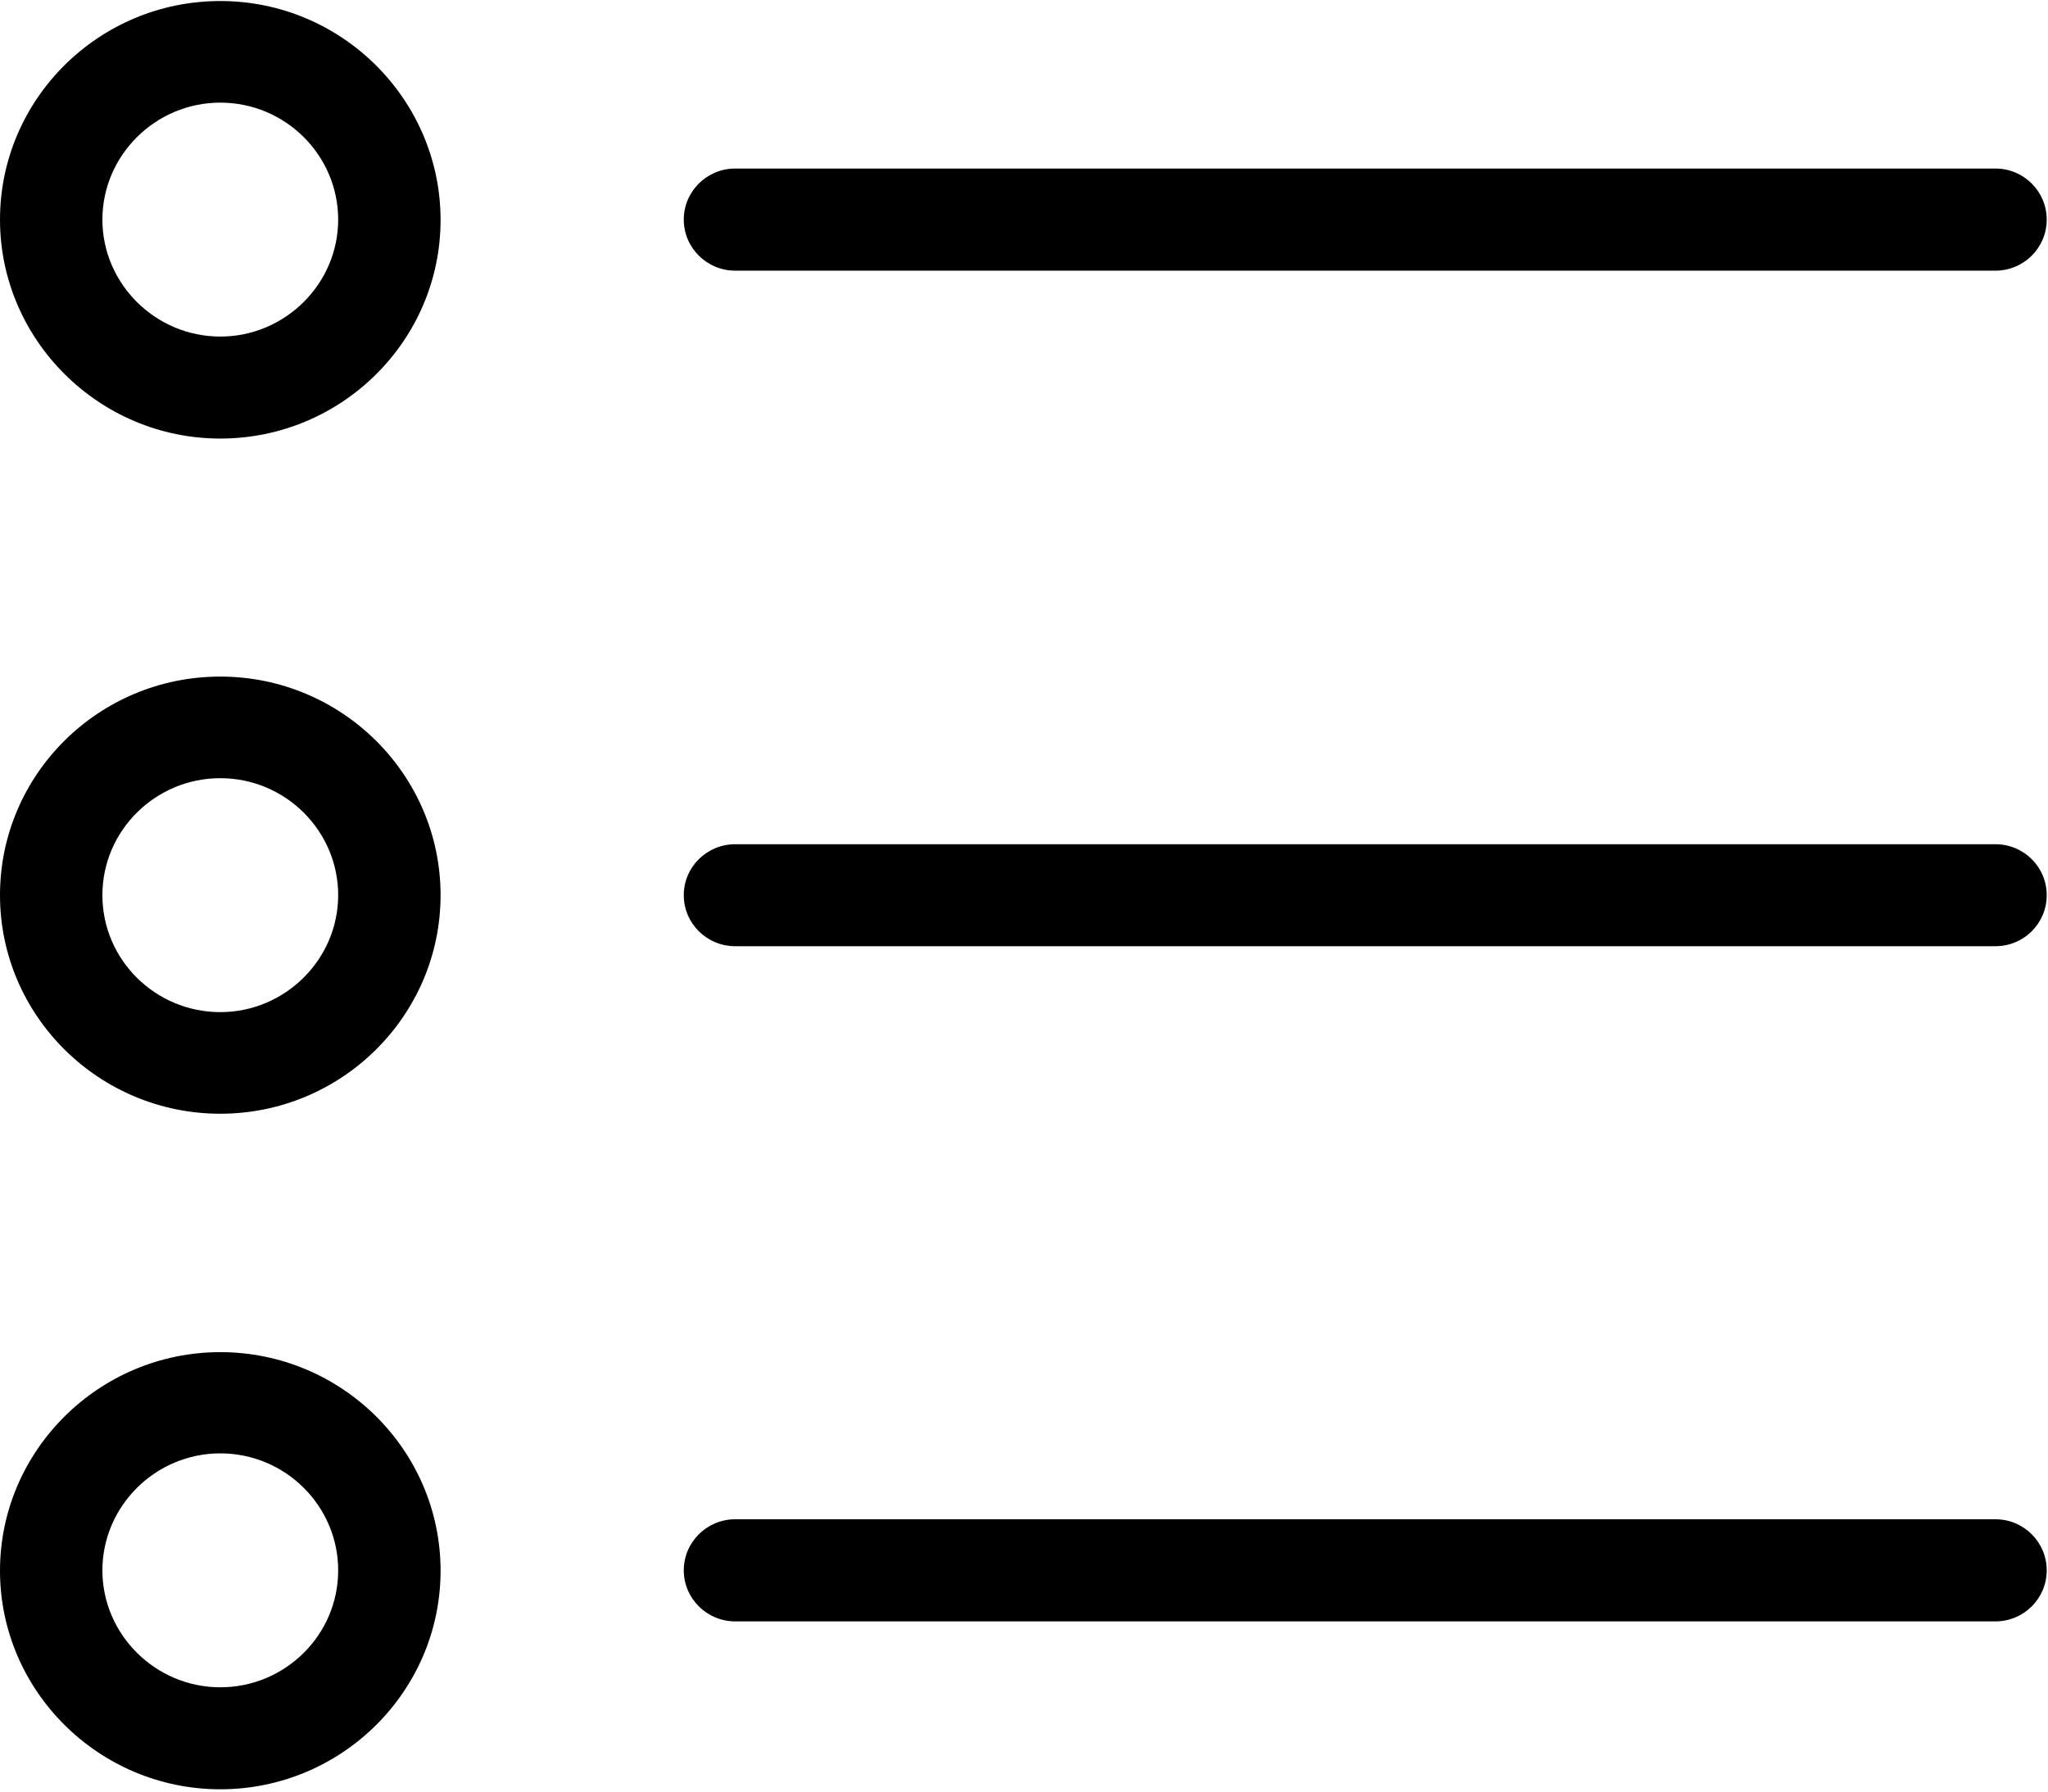
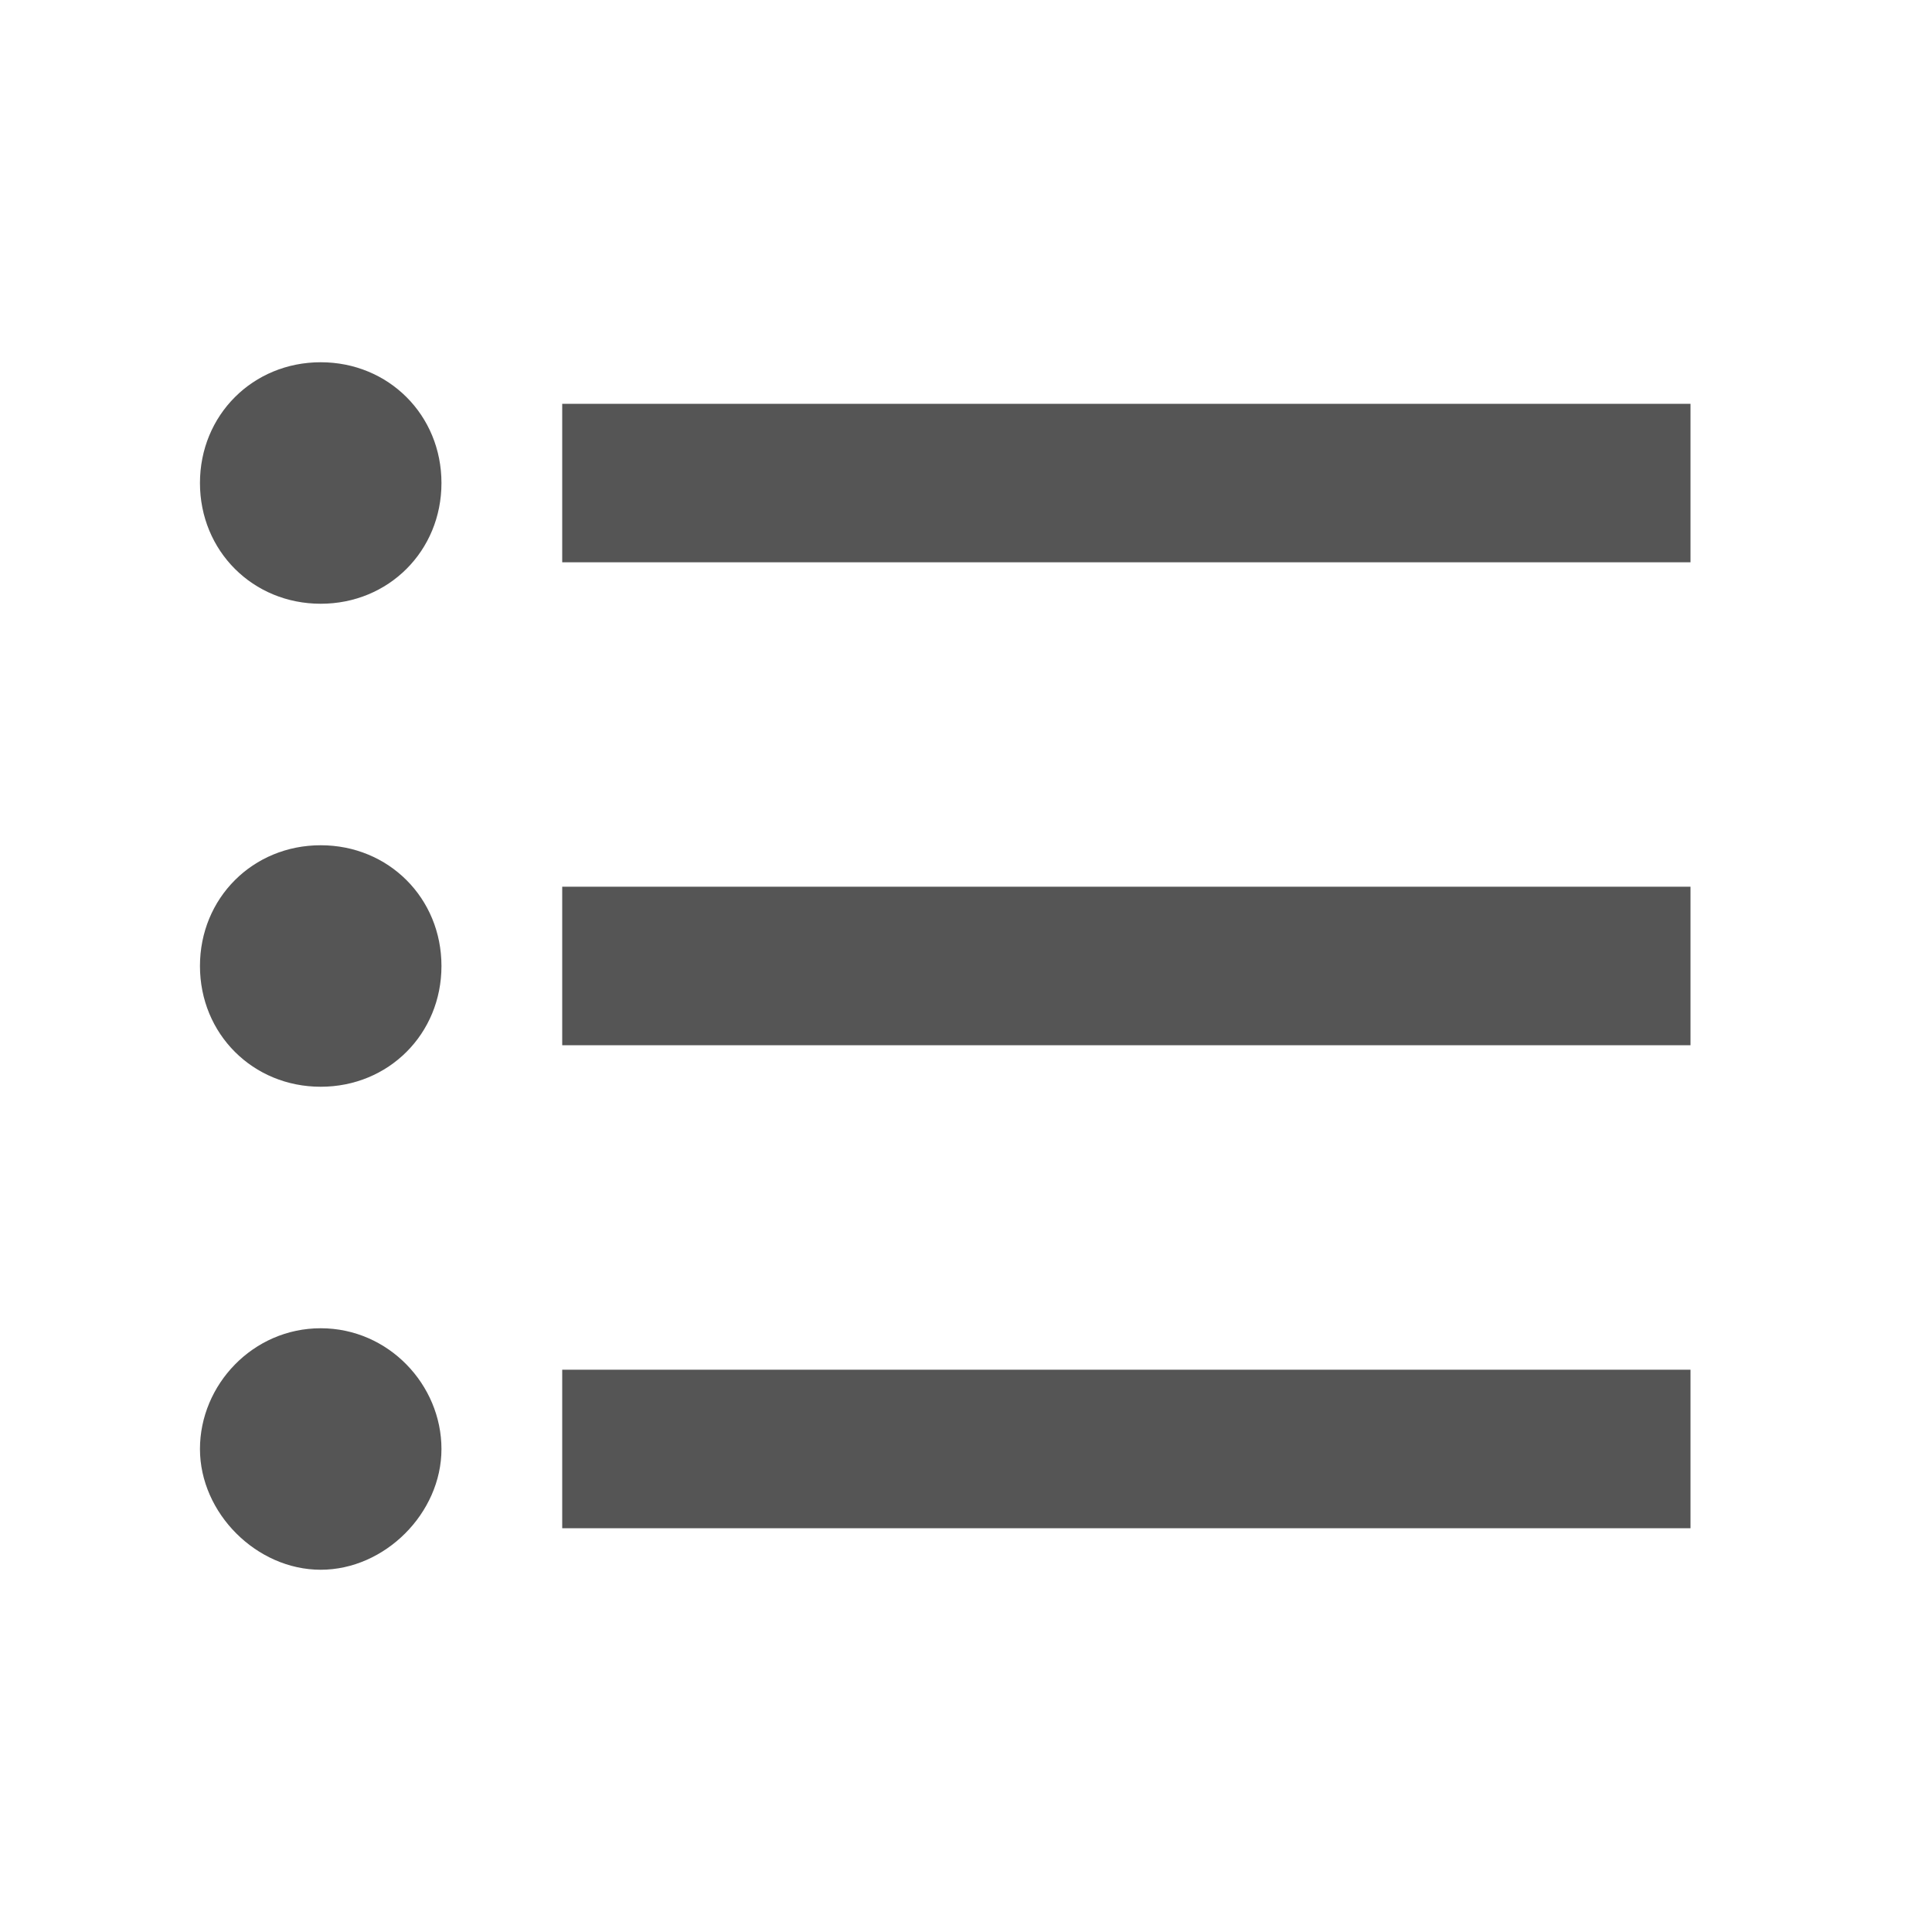
- <svg xmlns="http://www.w3.org/2000/svg" width="16px" height="14px" viewBox="0 0 16 14" version="1.1">
-   <defs />
-   <g id="Page-1" stroke="none" stroke-width="1" fill="none" fill-rule="evenodd">
-     <g id="list-unordered" fill="#000000">
-       <g id="Capa_1">
-         <g id="Group">
-           <path d="M1.721,3.427 C2.671,3.427 3.442,2.659 3.442,1.719 C3.442,0.779 2.671,0.008 1.721,0.008 C0.771,0.008 0,0.776 0,1.716 C0,2.656 0.774,3.427 1.721,3.427 L1.721,3.427 Z M1.721,0.802 C2.23,0.802 2.642,1.214 2.642,1.716 C2.642,2.218 2.227,2.63 1.721,2.63 C1.215,2.63 0.8,2.218 0.8,1.716 C0.8,1.214 1.215,0.802 1.721,0.802 L1.721,0.802 Z" id="Shape" />
-           <path d="M1.721,8.703 C2.671,8.703 3.442,7.935 3.442,6.995 C3.442,6.055 2.671,5.287 1.721,5.287 C0.771,5.287 0,6.052 0,6.995 C0,7.938 0.774,8.703 1.721,8.703 L1.721,8.703 Z M1.721,6.081 C2.23,6.081 2.642,6.493 2.642,6.995 C2.642,7.497 2.227,7.909 1.721,7.909 C1.215,7.909 0.8,7.501 0.8,6.995 C0.8,6.49 1.215,6.081 1.721,6.081 L1.721,6.081 Z" id="Shape" />
-           <path d="M1.721,13.982 C2.671,13.982 3.442,13.214 3.442,12.274 C3.442,11.331 2.668,10.566 1.721,10.566 C0.774,10.566 0,11.334 0,12.274 C0,13.214 0.774,13.982 1.721,13.982 L1.721,13.982 Z M1.721,11.357 C2.23,11.357 2.642,11.769 2.642,12.271 C2.642,12.777 2.227,13.185 1.721,13.185 C1.215,13.185 0.8,12.773 0.8,12.271 C0.8,11.769 1.215,11.357 1.721,11.357 L1.721,11.357 Z" id="Shape" />
-           <path d="M5.744,2.115 L15.589,2.115 C15.811,2.115 15.99,1.936 15.99,1.716 C15.99,1.496 15.811,1.317 15.589,1.317 L5.744,1.317 C5.522,1.317 5.342,1.496 5.342,1.716 C5.342,1.936 5.522,2.115 5.744,2.115 L5.744,2.115 Z" id="Shape" />
-           <path d="M5.744,7.394 L15.589,7.394 C15.811,7.394 15.99,7.216 15.99,6.995 C15.99,6.775 15.811,6.597 15.589,6.597 L5.744,6.597 C5.522,6.597 5.342,6.775 5.342,6.995 C5.342,7.216 5.522,7.394 5.744,7.394 L5.744,7.394 Z" id="Shape" />
-           <path d="M5.744,12.67 L15.589,12.67 C15.811,12.67 15.99,12.491 15.99,12.271 C15.99,12.051 15.811,11.872 15.589,11.872 L5.744,11.872 C5.522,11.872 5.342,12.051 5.342,12.271 C5.342,12.491 5.522,12.67 5.744,12.67 L5.744,12.67 Z" id="Shape" />
-         </g>
-       </g>
-     </g>
-   </g>
+ <svg xmlns="http://www.w3.org/2000/svg" version="1.1" width="20" height="20" viewBox="0 0 20 20">
+   <path fill="#555" d="M5.82 4.18h11.68v1.641h-11.68v-1.641zM5.82 10.82v-1.641h11.68v1.641h-11.68zM5.82 15.82v-1.641h11.68v1.641h-11.68zM3.32 13.75c0.703 0 1.25 0.586 1.25 1.25s-0.586 1.25-1.25 1.25-1.25-0.586-1.25-1.25 0.547-1.25 1.25-1.25zM3.32 3.75c0.703 0 1.25 0.547 1.25 1.25s-0.547 1.25-1.25 1.25-1.25-0.547-1.25-1.25 0.547-1.25 1.25-1.25zM3.32 8.75c0.703 0 1.25 0.547 1.25 1.25s-0.547 1.25-1.25 1.25-1.25-0.547-1.25-1.25 0.547-1.25 1.25-1.25z" />
</svg>
